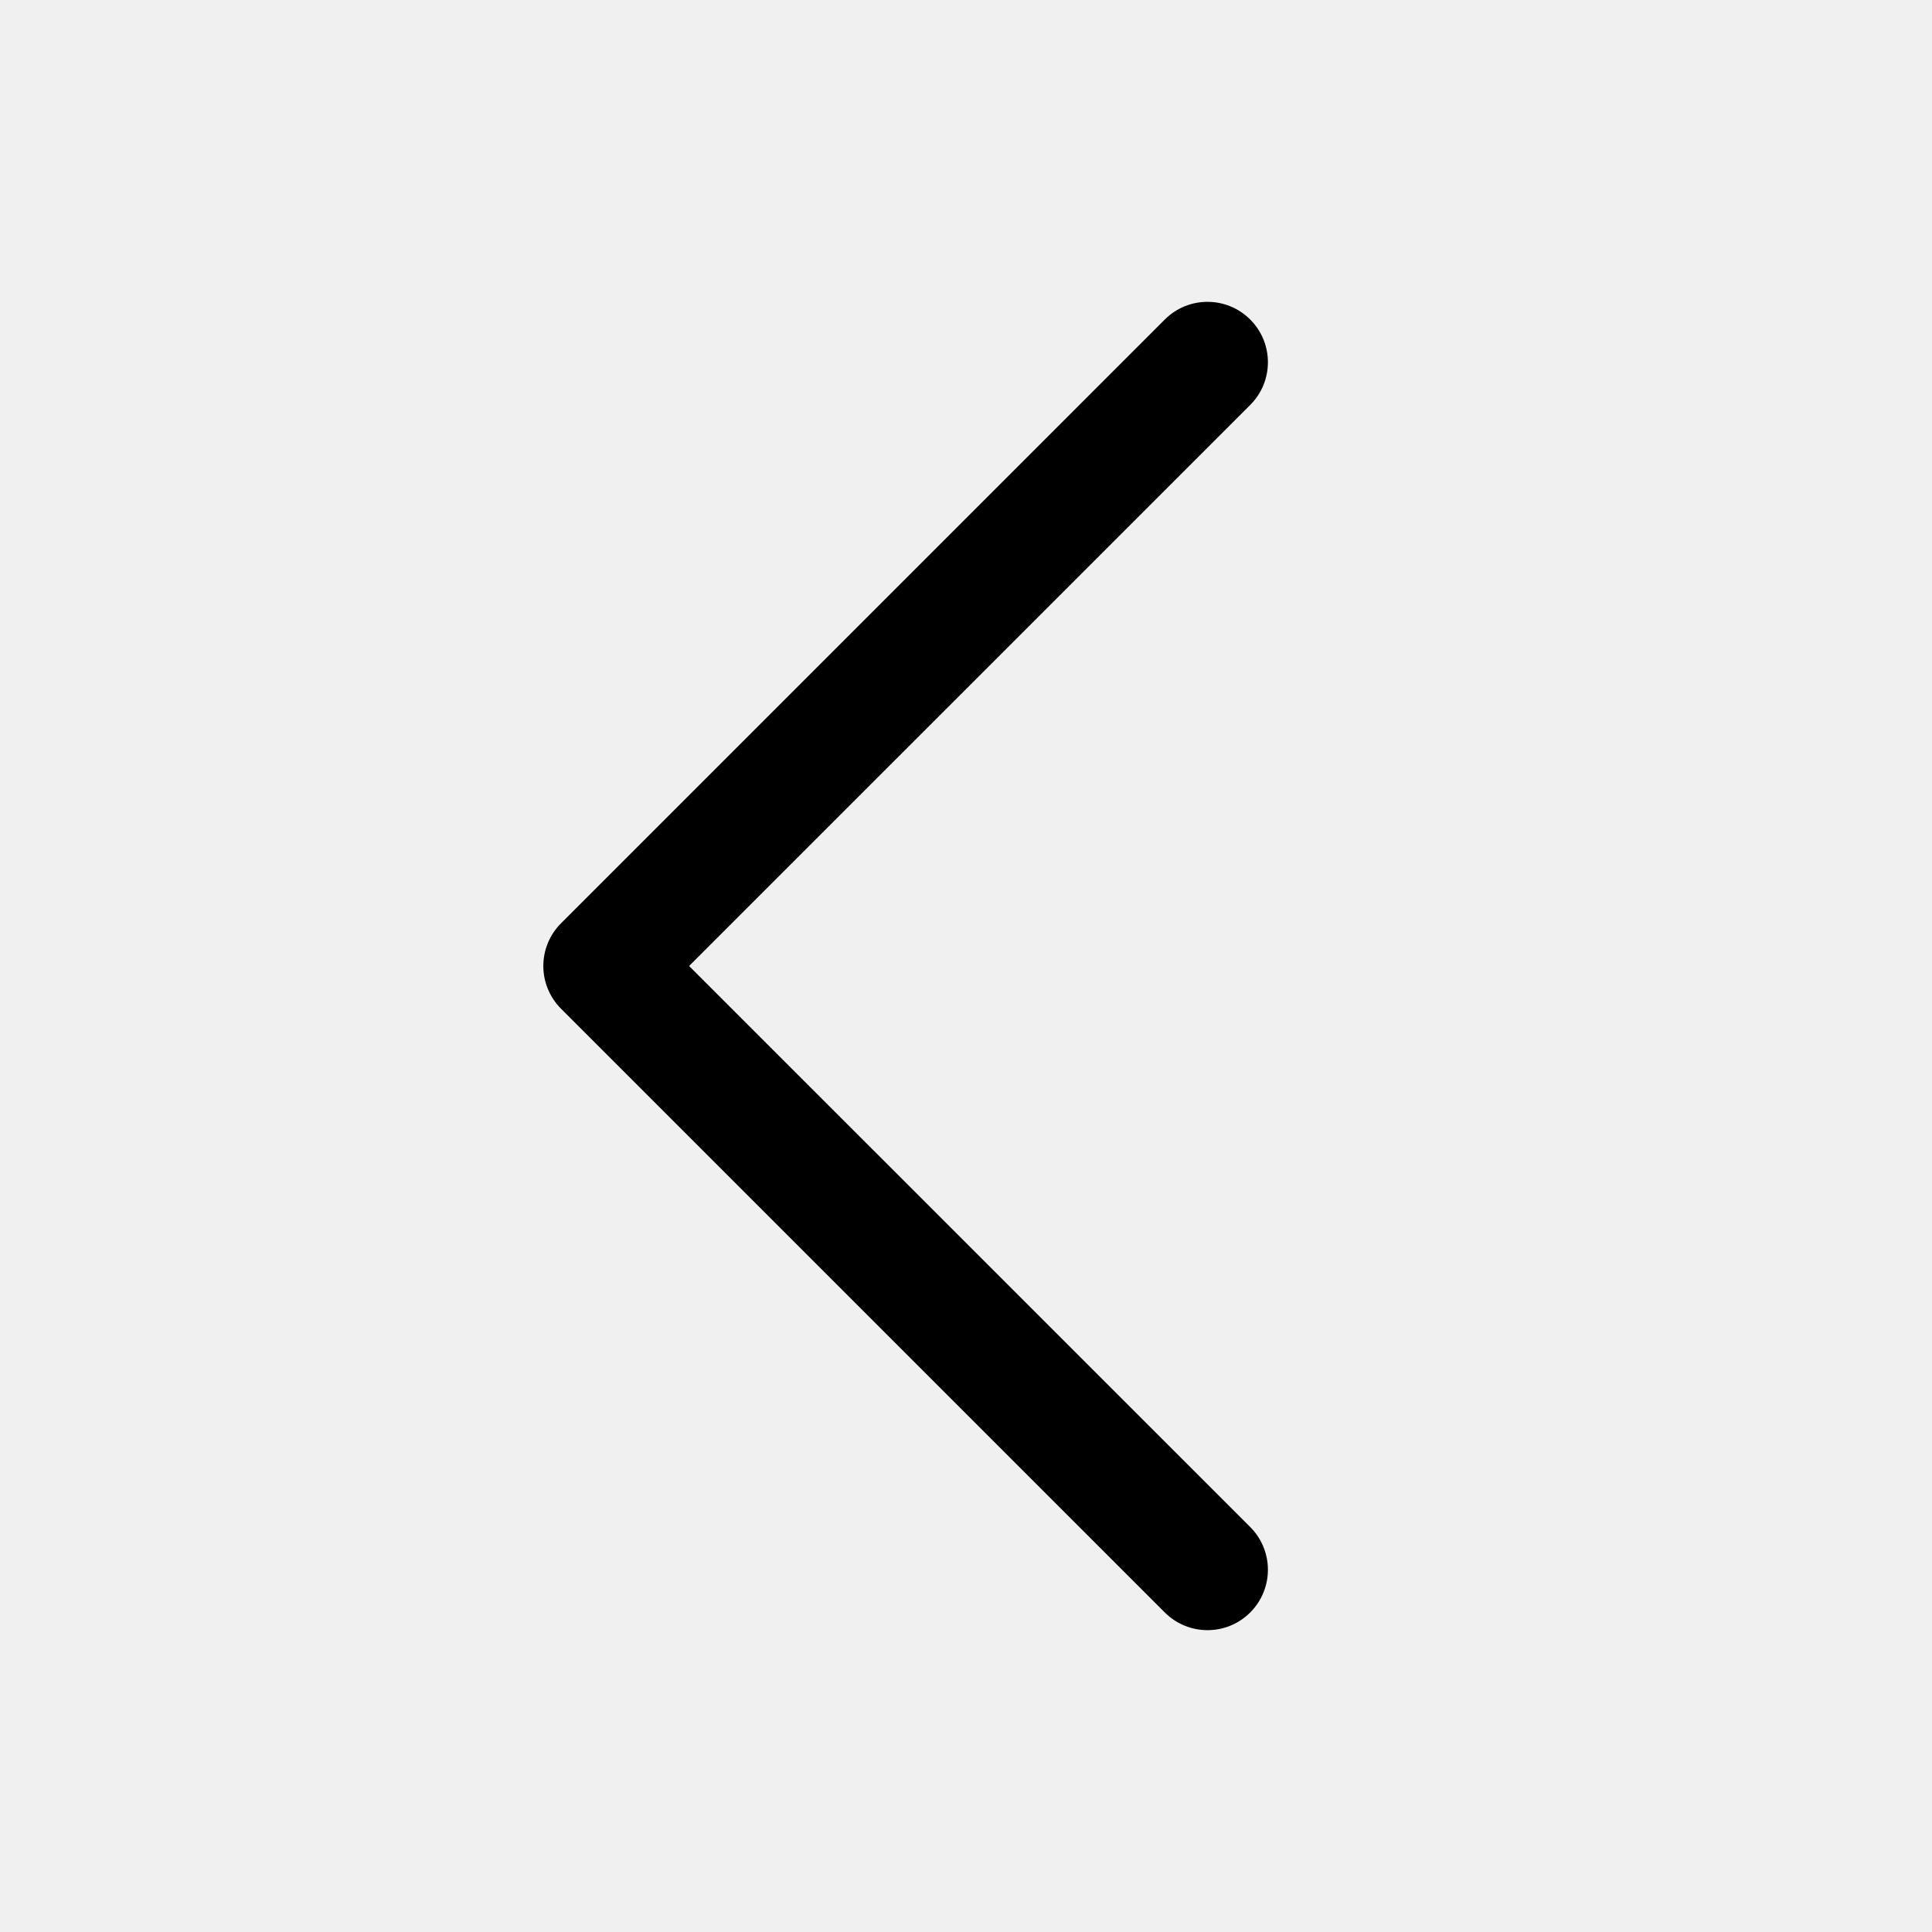
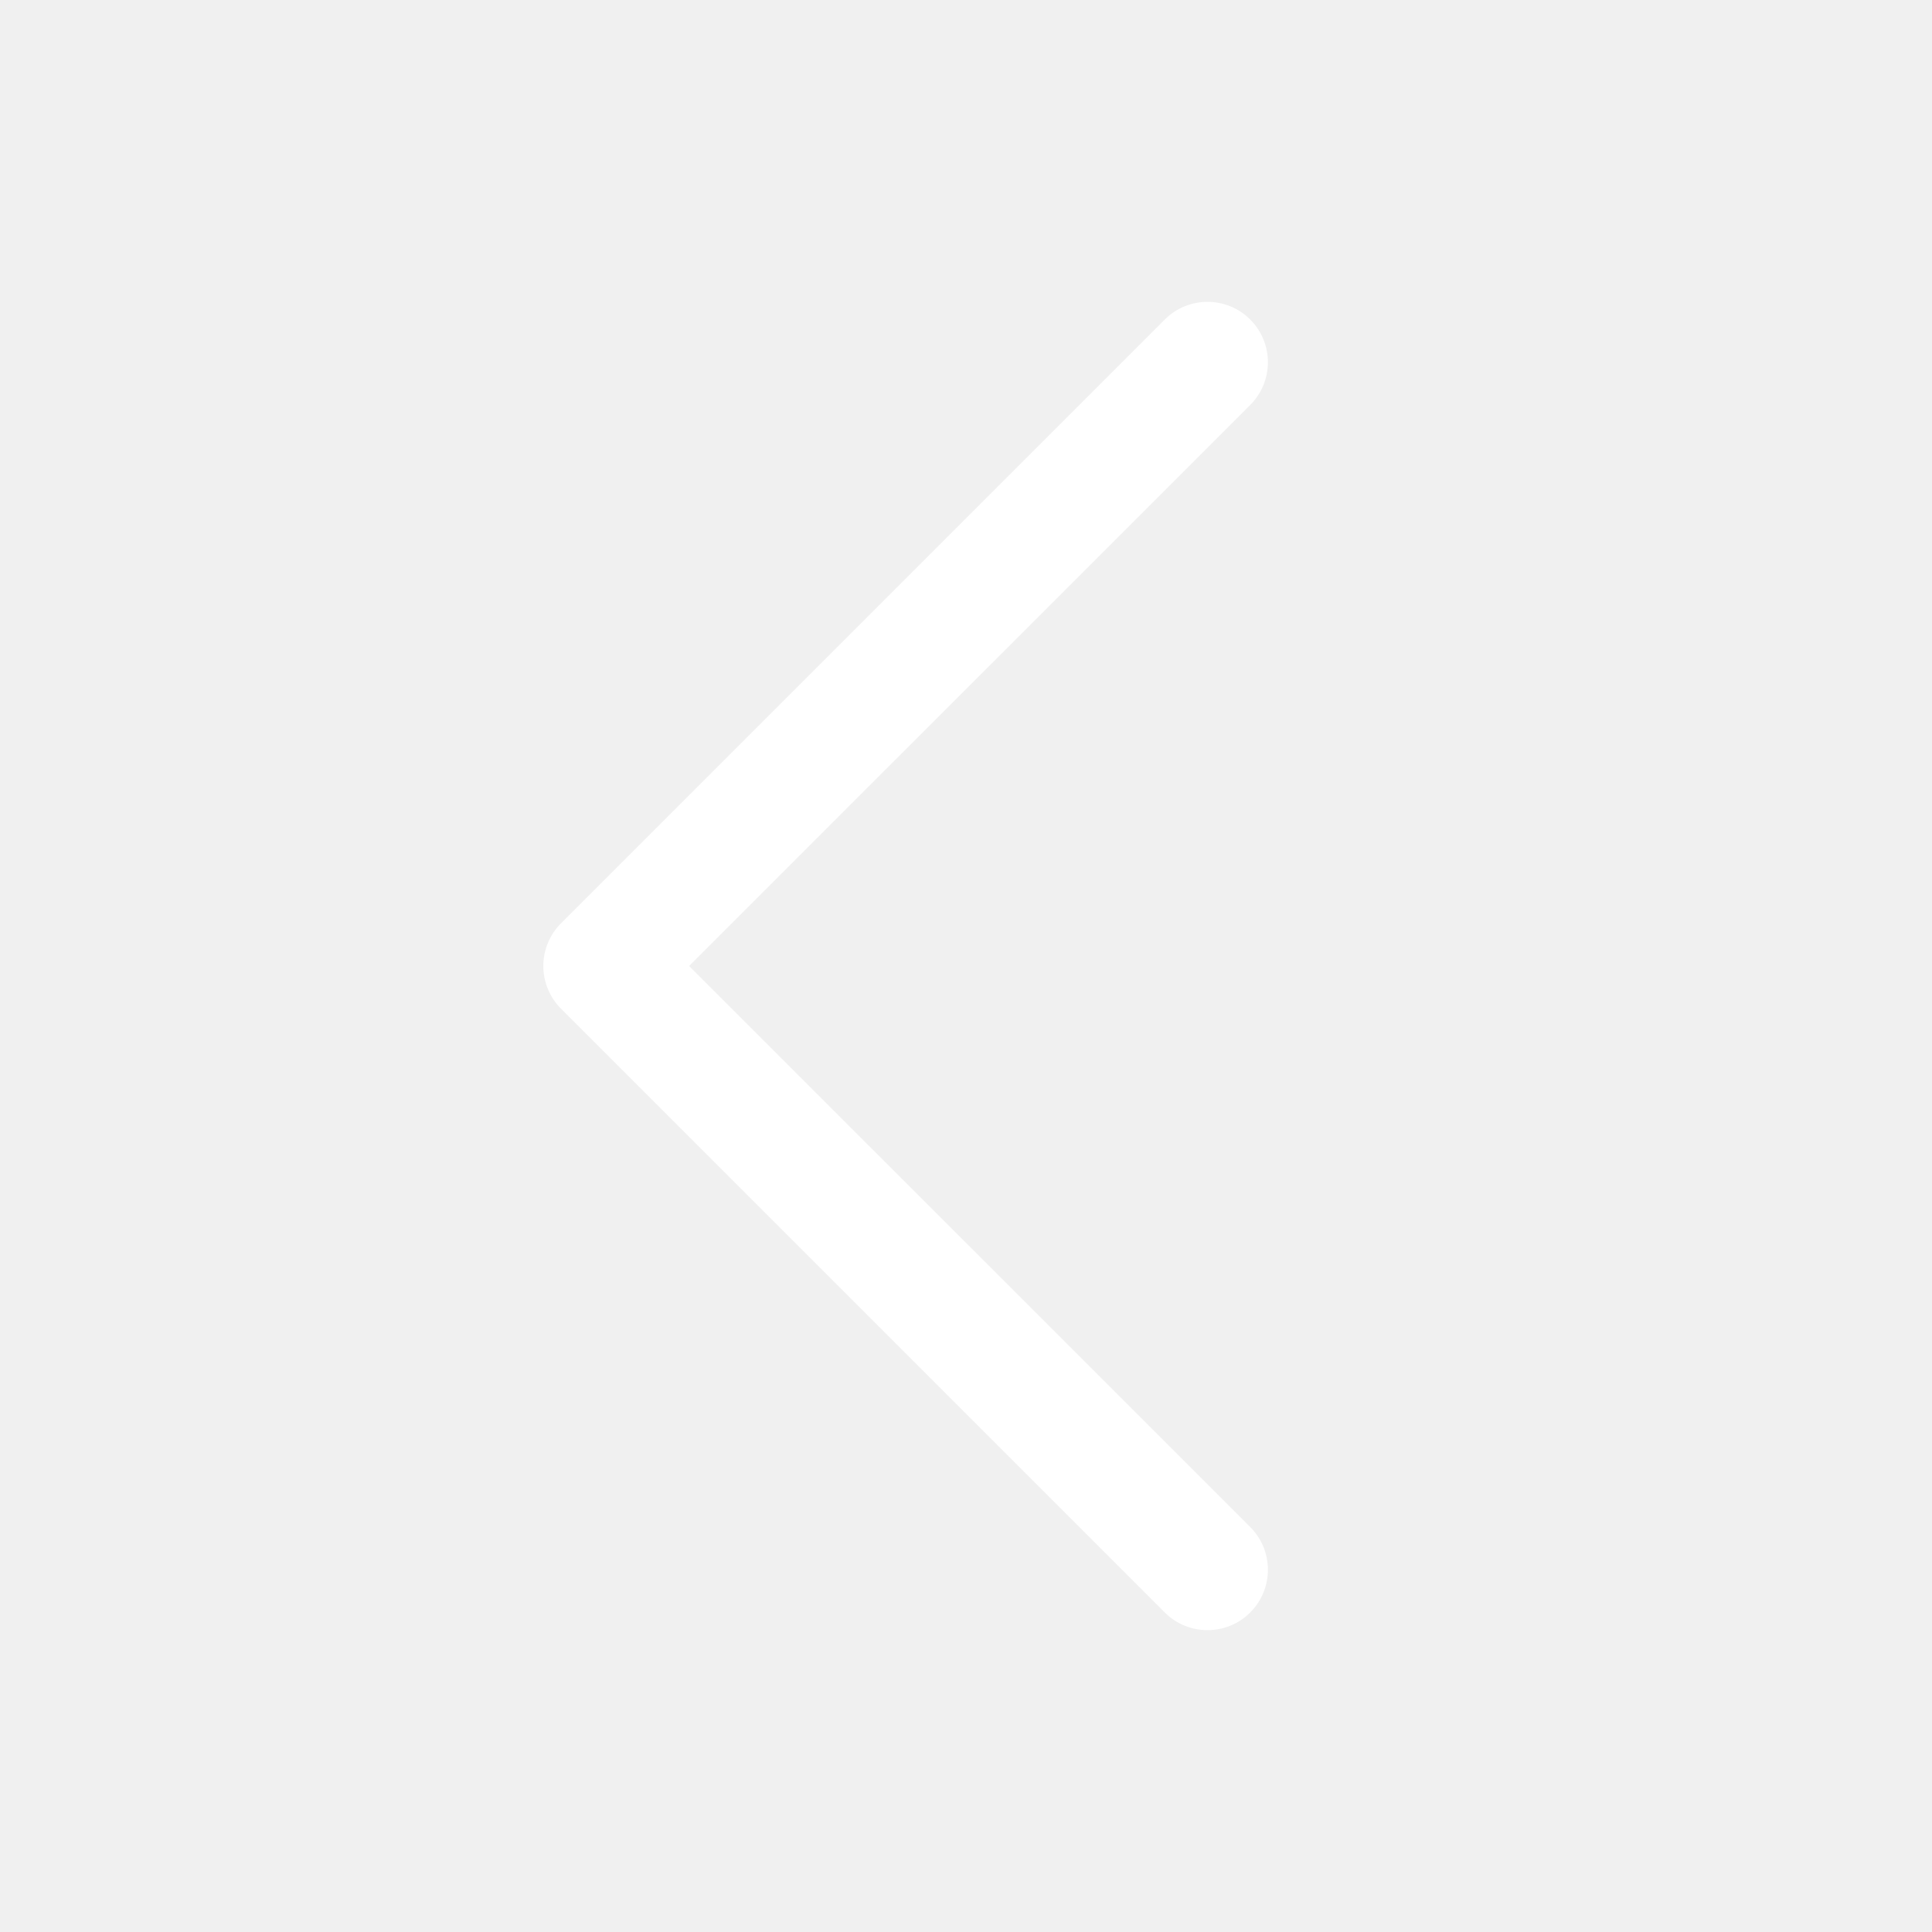
- <svg xmlns="http://www.w3.org/2000/svg" width="32" height="32" fill="#000000" viewBox="0 0 256 256">
+ <svg xmlns="http://www.w3.org/2000/svg" width="32" height="32" fill="#fff" viewBox="0 0 256 256">
  <path d="M165.66,202.34a8,8,0,0,1-11.32,11.32l-80-80a8,8,0,0,1,0-11.32l80-80a8,8,0,0,1,11.32,11.32L91.31,128Z" />
</svg>
